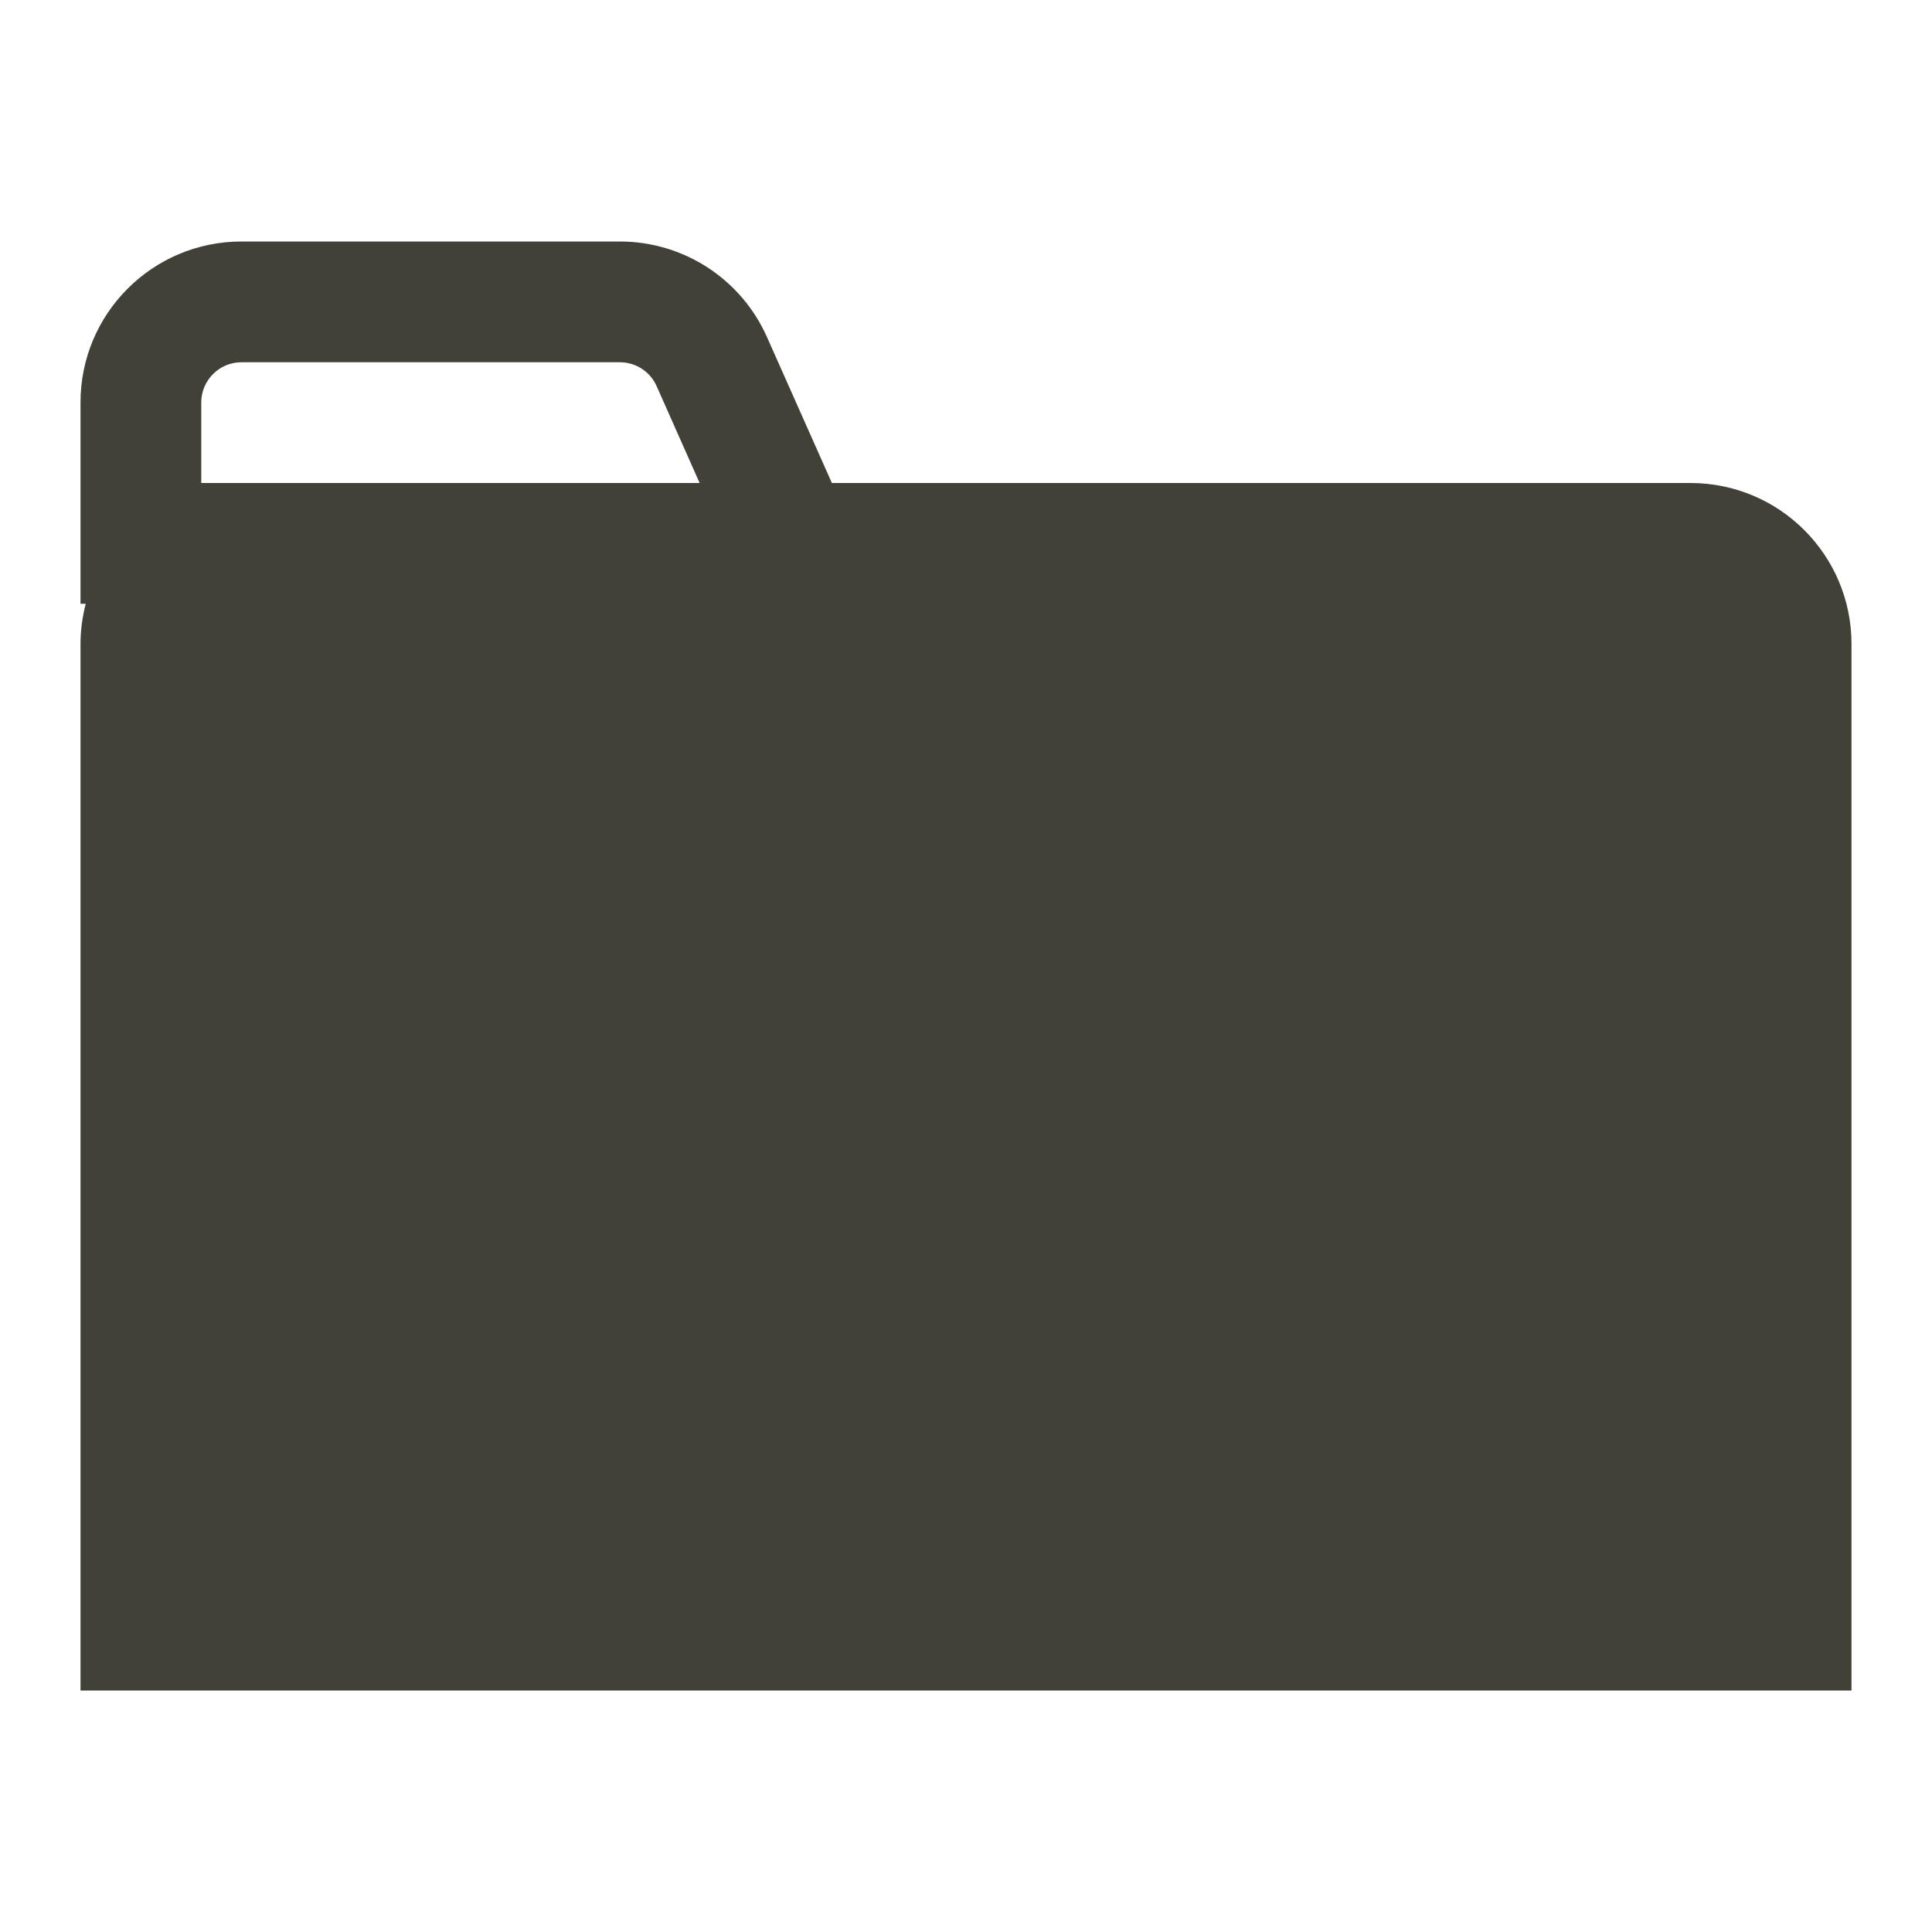
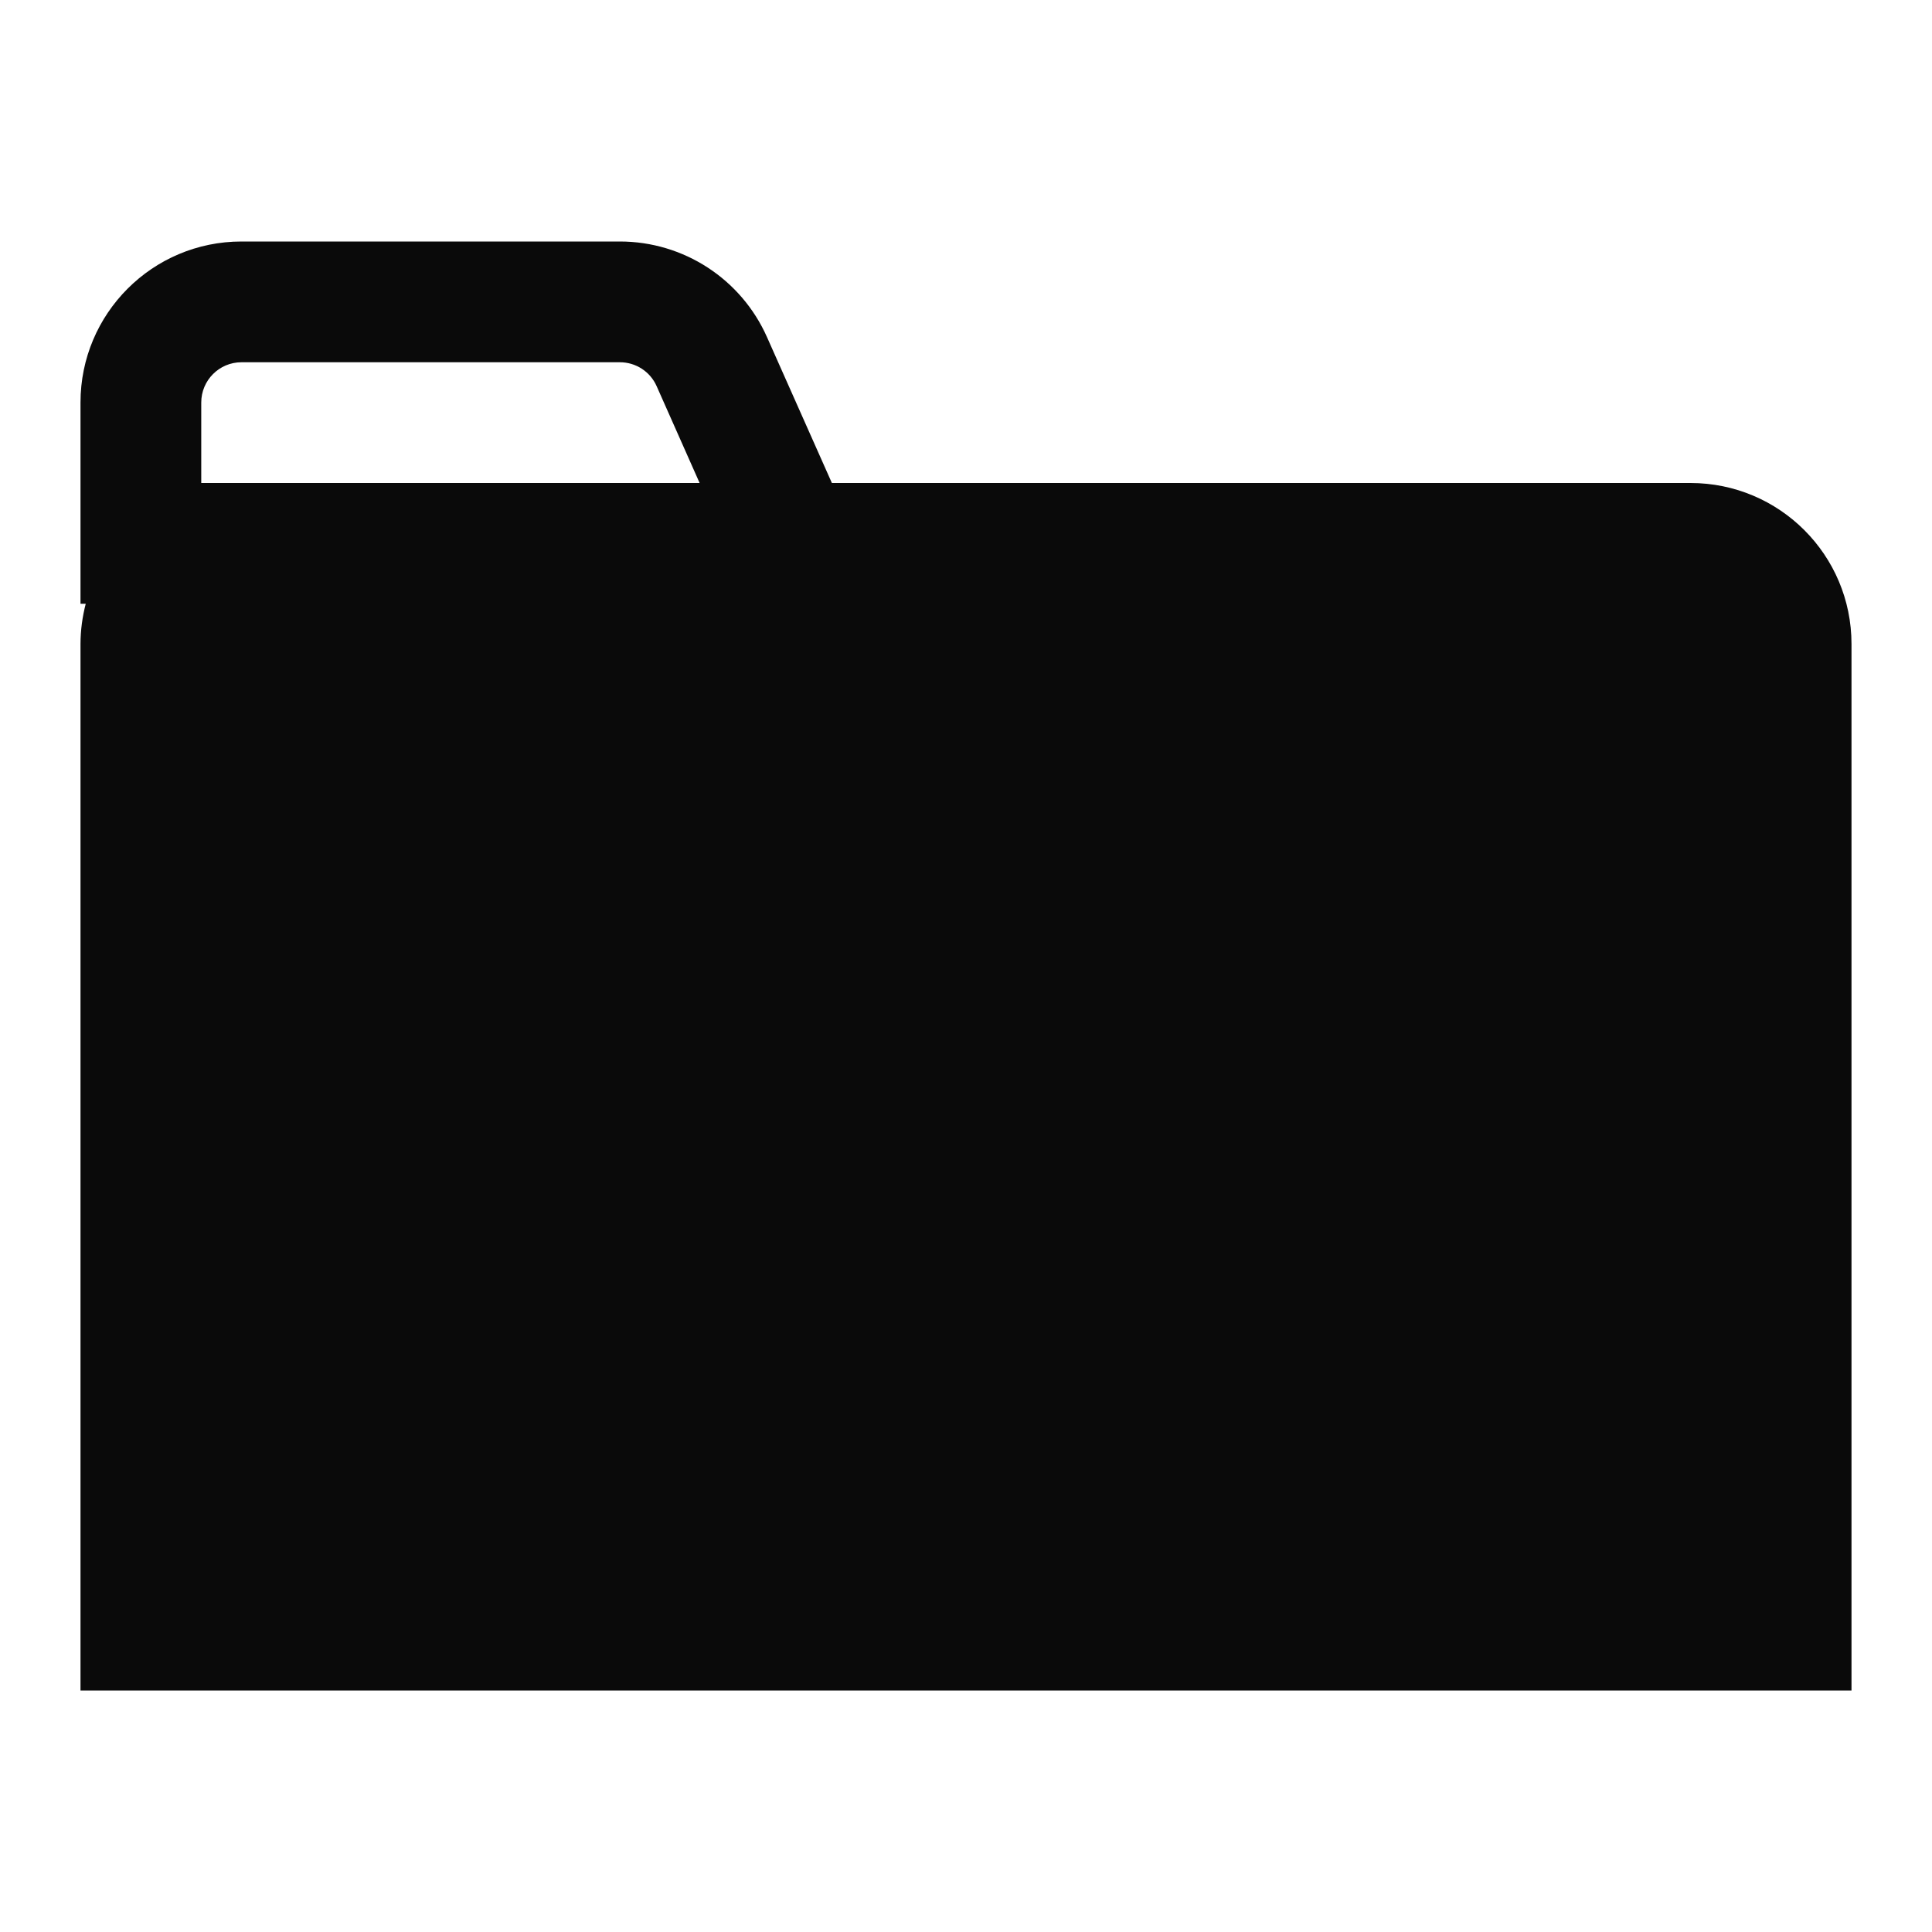
<svg xmlns="http://www.w3.org/2000/svg" width="24" height="24" viewBox="0 0 24 24" fill="none">
-   <path fill-rule="evenodd" clip-rule="evenodd" d="M7.7 3C8.491 3 9.207 3.465 9.528 4.188L10.334 6H21C22.105 6 23 6.895 23 8V21H1V8C1 7.827 1.024 7.66 1.065 7.5H1V5C1 3.895 1.895 3 3 3H7.7ZM3 4.5C2.724 4.5 2.5 4.724 2.5 5V6H8.691L8.157 4.797C8.077 4.616 7.898 4.5 7.7 4.5H3Z" fill="#424138" />
+   <path fill-rule="evenodd" clip-rule="evenodd" d="M7.7 3C8.491 3 9.207 3.465 9.528 4.188L10.334 6H21C22.105 6 23 6.895 23 8V21H1V8C1 7.827 1.024 7.66 1.065 7.5H1V5C1 3.895 1.895 3 3 3H7.7ZM3 4.5C2.724 4.5 2.5 4.724 2.5 5V6H8.691L8.157 4.797C8.077 4.616 7.898 4.5 7.7 4.5H3Z" fill="#0A0A0A" />
</svg>
